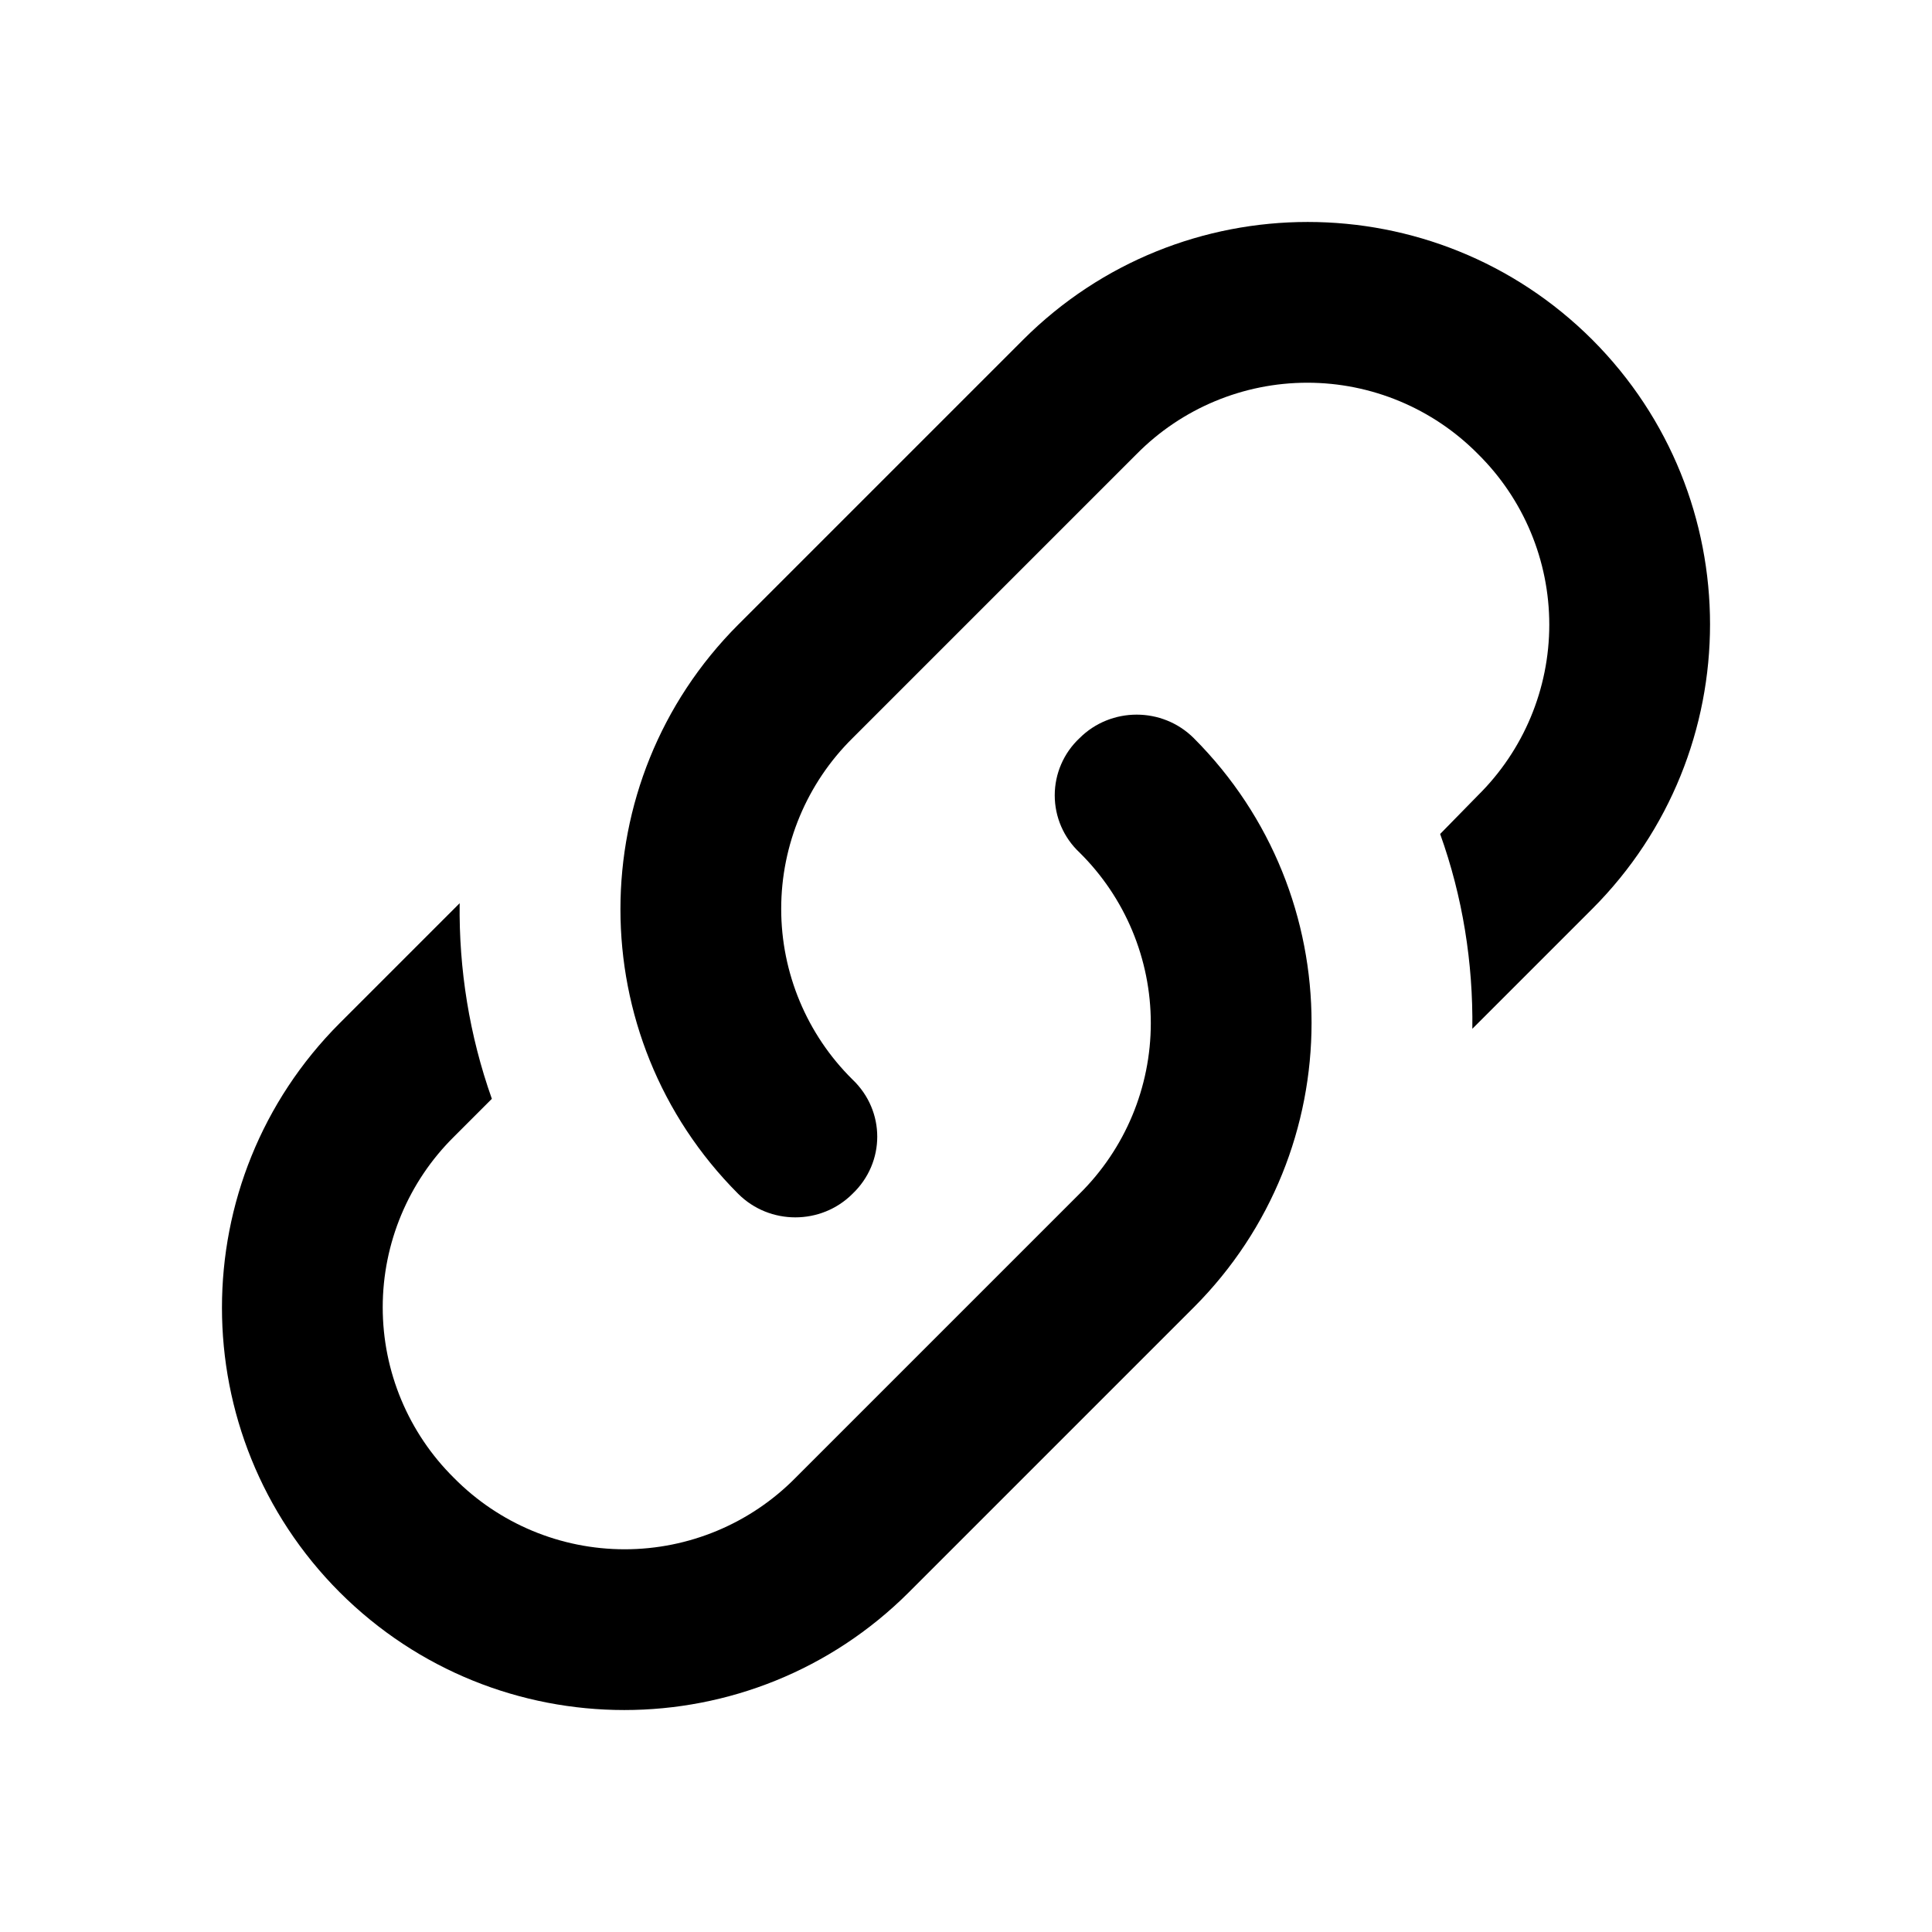
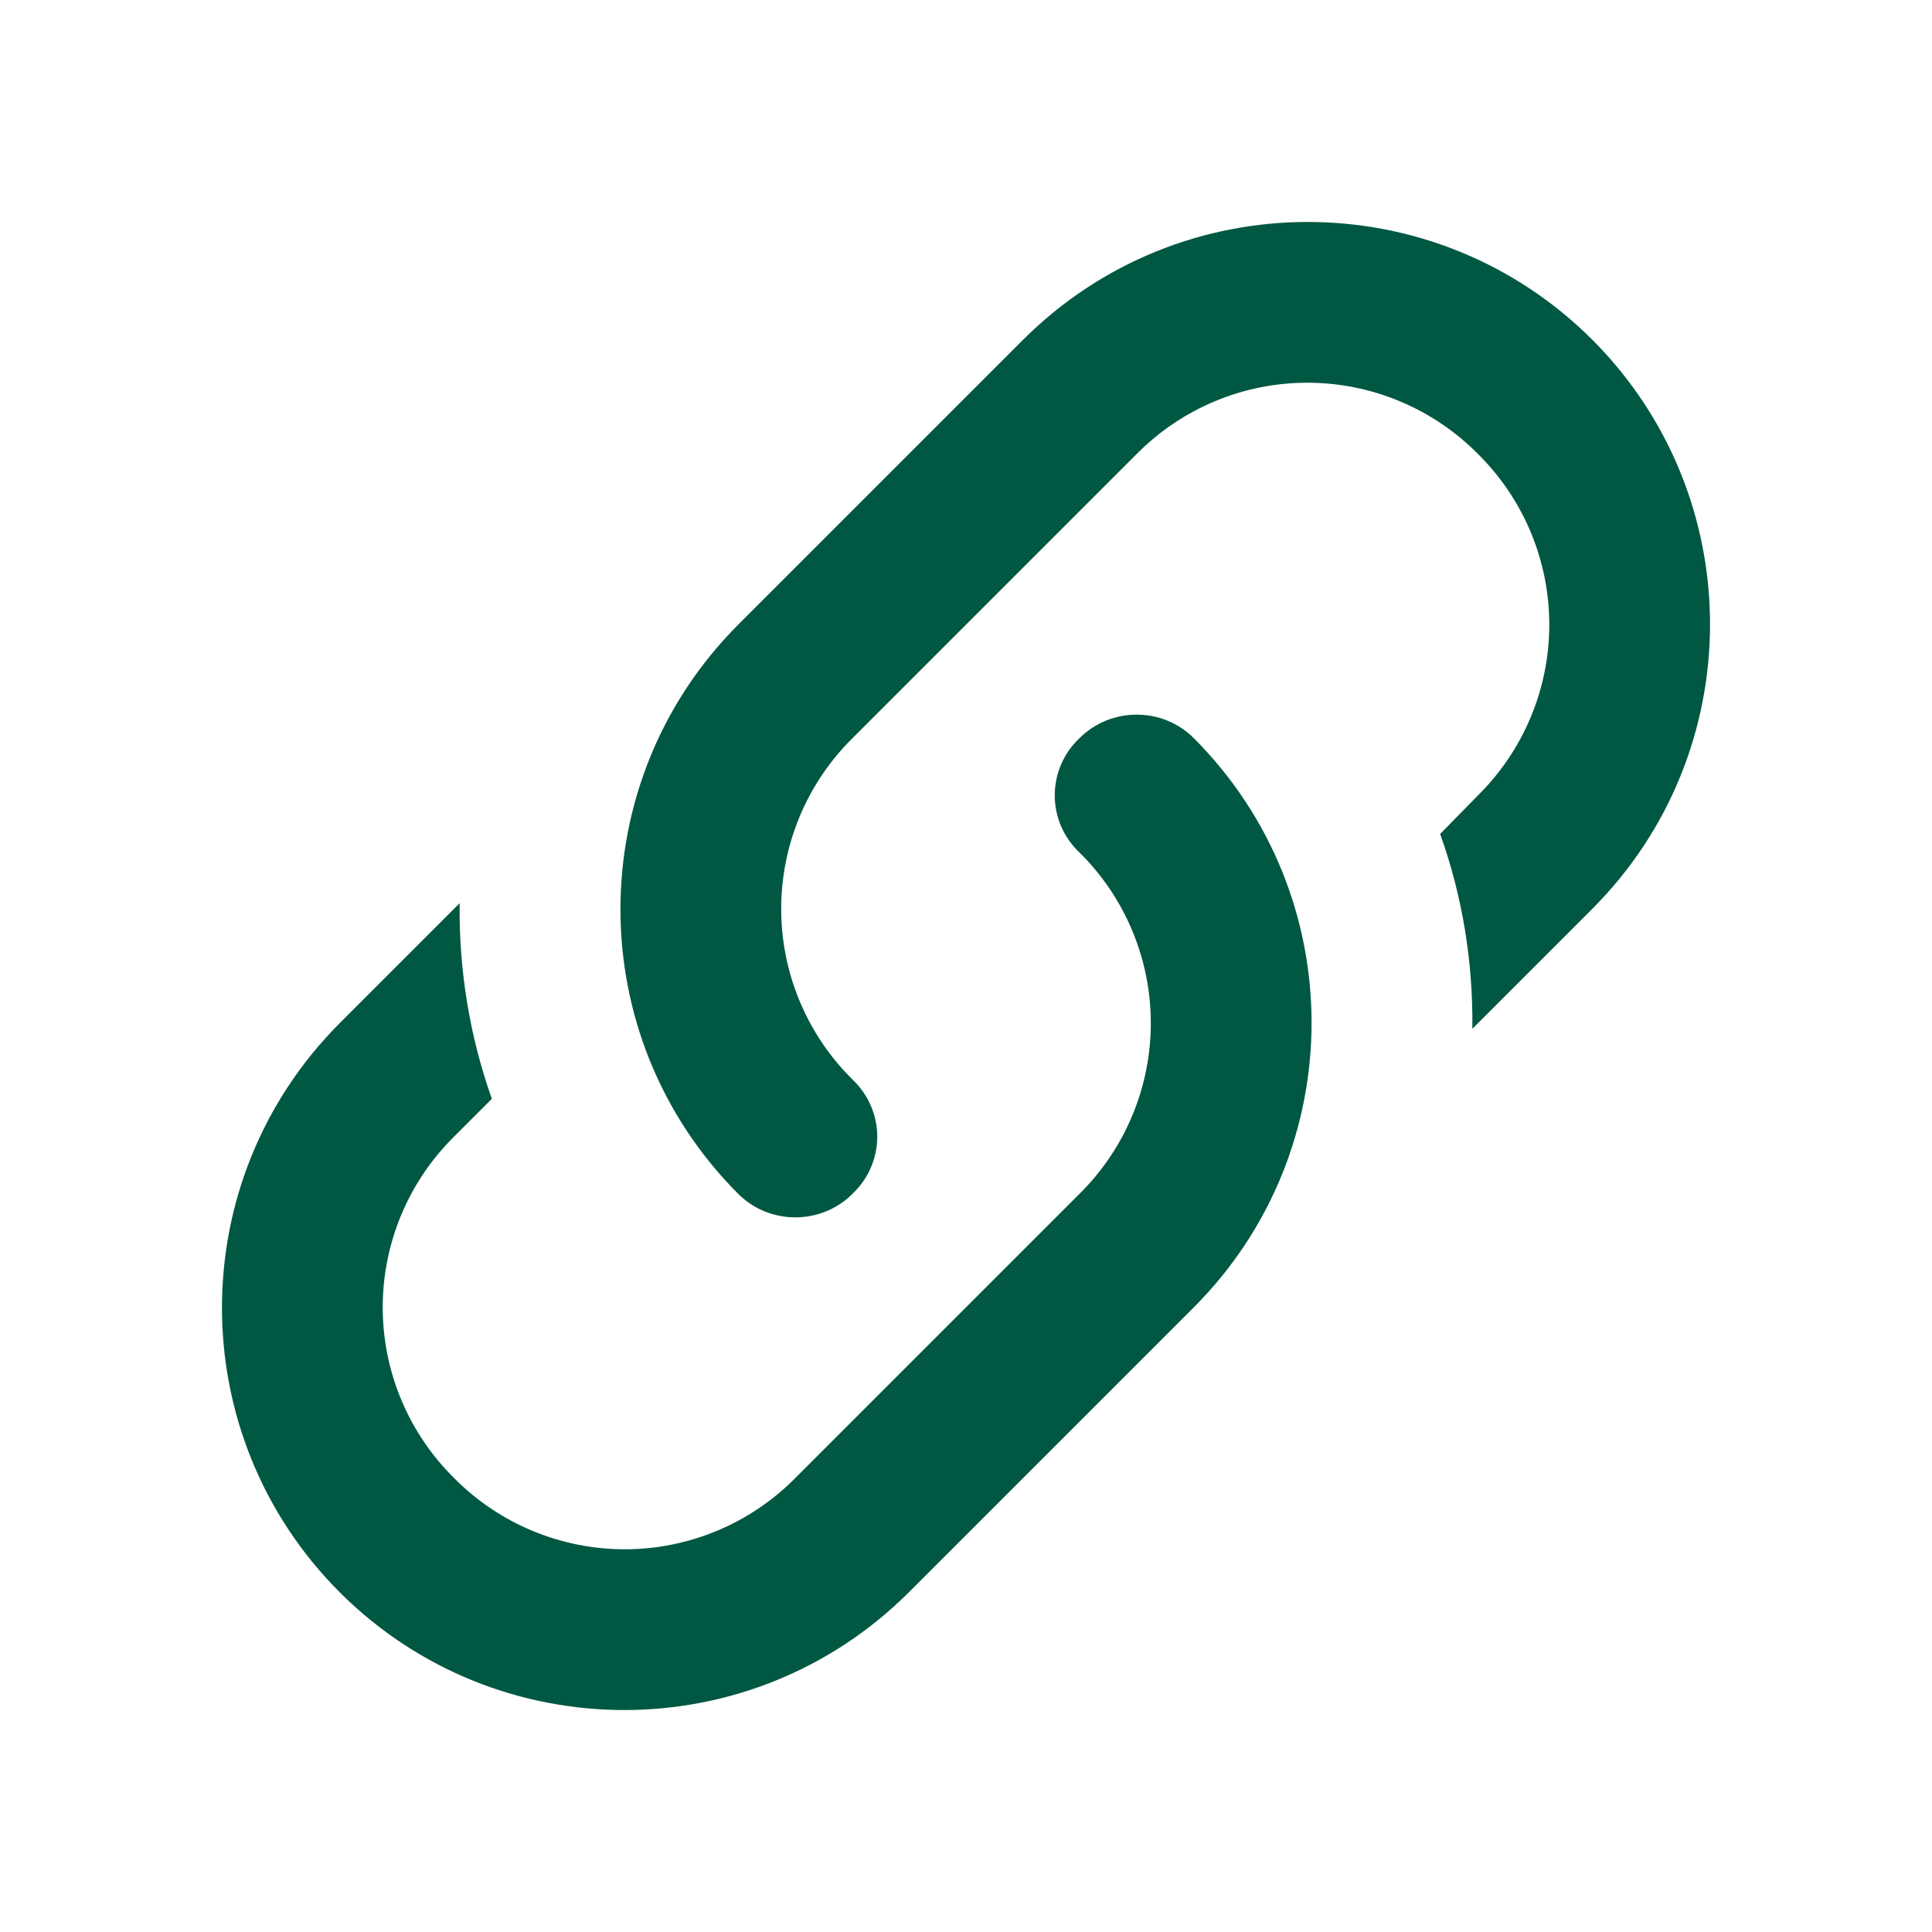
<svg xmlns="http://www.w3.org/2000/svg" width="24" height="24" viewBox="0 0 24 24">
-   <path fill="currentColor" d="M10.59 13.41c.41.39.41 1.03 0 1.42c-.39.39-1.03.39-1.42 0a5.003 5.003 0 0 1 0-7.07l3.54-3.54a5.003 5.003 0 0 1 7.07 0a5.003 5.003 0 0 1 0 7.07l-1.49 1.49c.01-.82-.12-1.64-.4-2.42l.47-.48a2.98 2.98 0 0 0 0-4.24a2.98 2.98 0 0 0-4.24 0l-3.53 3.53a2.98 2.98 0 0 0 0 4.24m2.82-4.24c.39-.39 1.03-.39 1.42 0a5.003 5.003 0 0 1 0 7.07l-3.54 3.54a5.003 5.003 0 0 1-7.07 0a5.003 5.003 0 0 1 0-7.07l1.49-1.49c-.01.82.12 1.64.4 2.43l-.47.47a2.98 2.98 0 0 0 0 4.24a2.98 2.98 0 0 0 4.24 0l3.53-3.53a2.98 2.98 0 0 0 0-4.24a.973.973 0 0 1 0-1.42" />
+   <path fill="#005842" d="M10.59 13.41c.41.39.41 1.03 0 1.42c-.39.39-1.03.39-1.42 0a5.003 5.003 0 0 1 0-7.07l3.54-3.54a5.003 5.003 0 0 1 7.07 0a5.003 5.003 0 0 1 0 7.07l-1.49 1.49c.01-.82-.12-1.64-.4-2.42l.47-.48a2.98 2.98 0 0 0 0-4.24a2.98 2.98 0 0 0-4.24 0l-3.53 3.53a2.98 2.98 0 0 0 0 4.24m2.82-4.24c.39-.39 1.03-.39 1.42 0a5.003 5.003 0 0 1 0 7.07l-3.54 3.54a5.003 5.003 0 0 1-7.07 0a5.003 5.003 0 0 1 0-7.07l1.49-1.49c-.01.82.12 1.64.4 2.43l-.47.47a2.98 2.98 0 0 0 0 4.24a2.98 2.98 0 0 0 4.24 0l3.53-3.53a2.98 2.98 0 0 0 0-4.24a.973.973 0 0 1 0-1.42" />
</svg>
